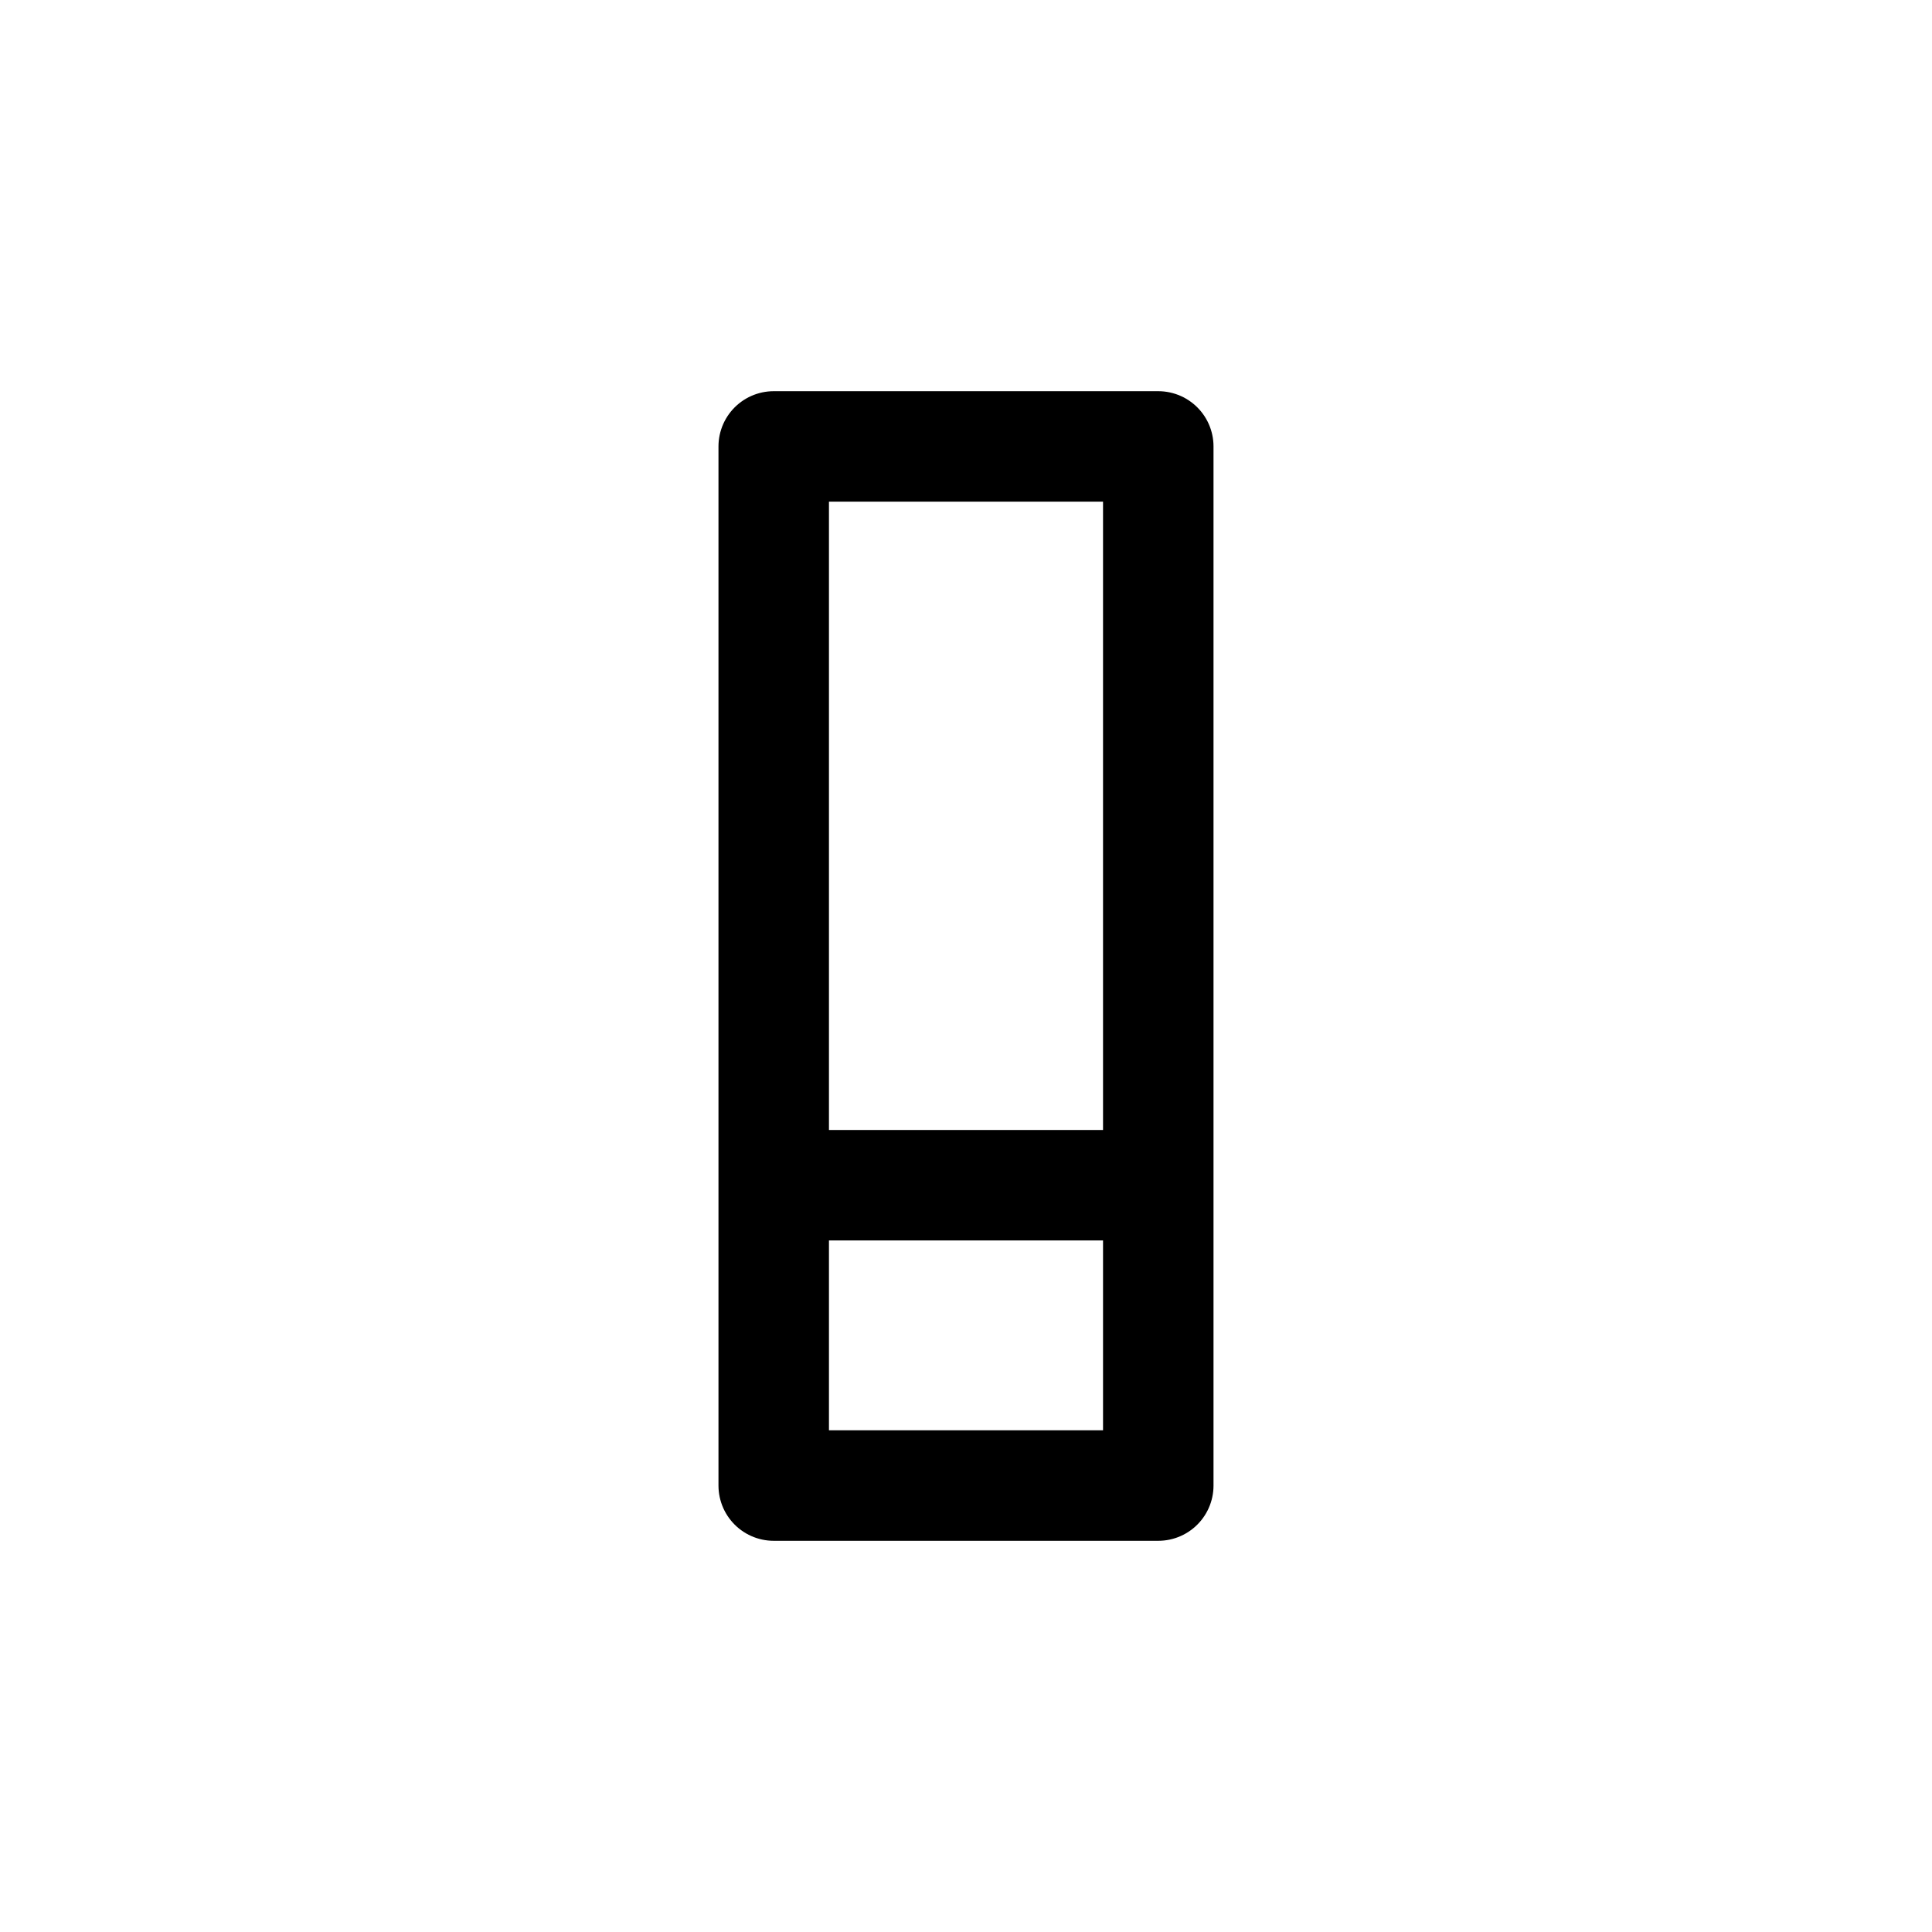
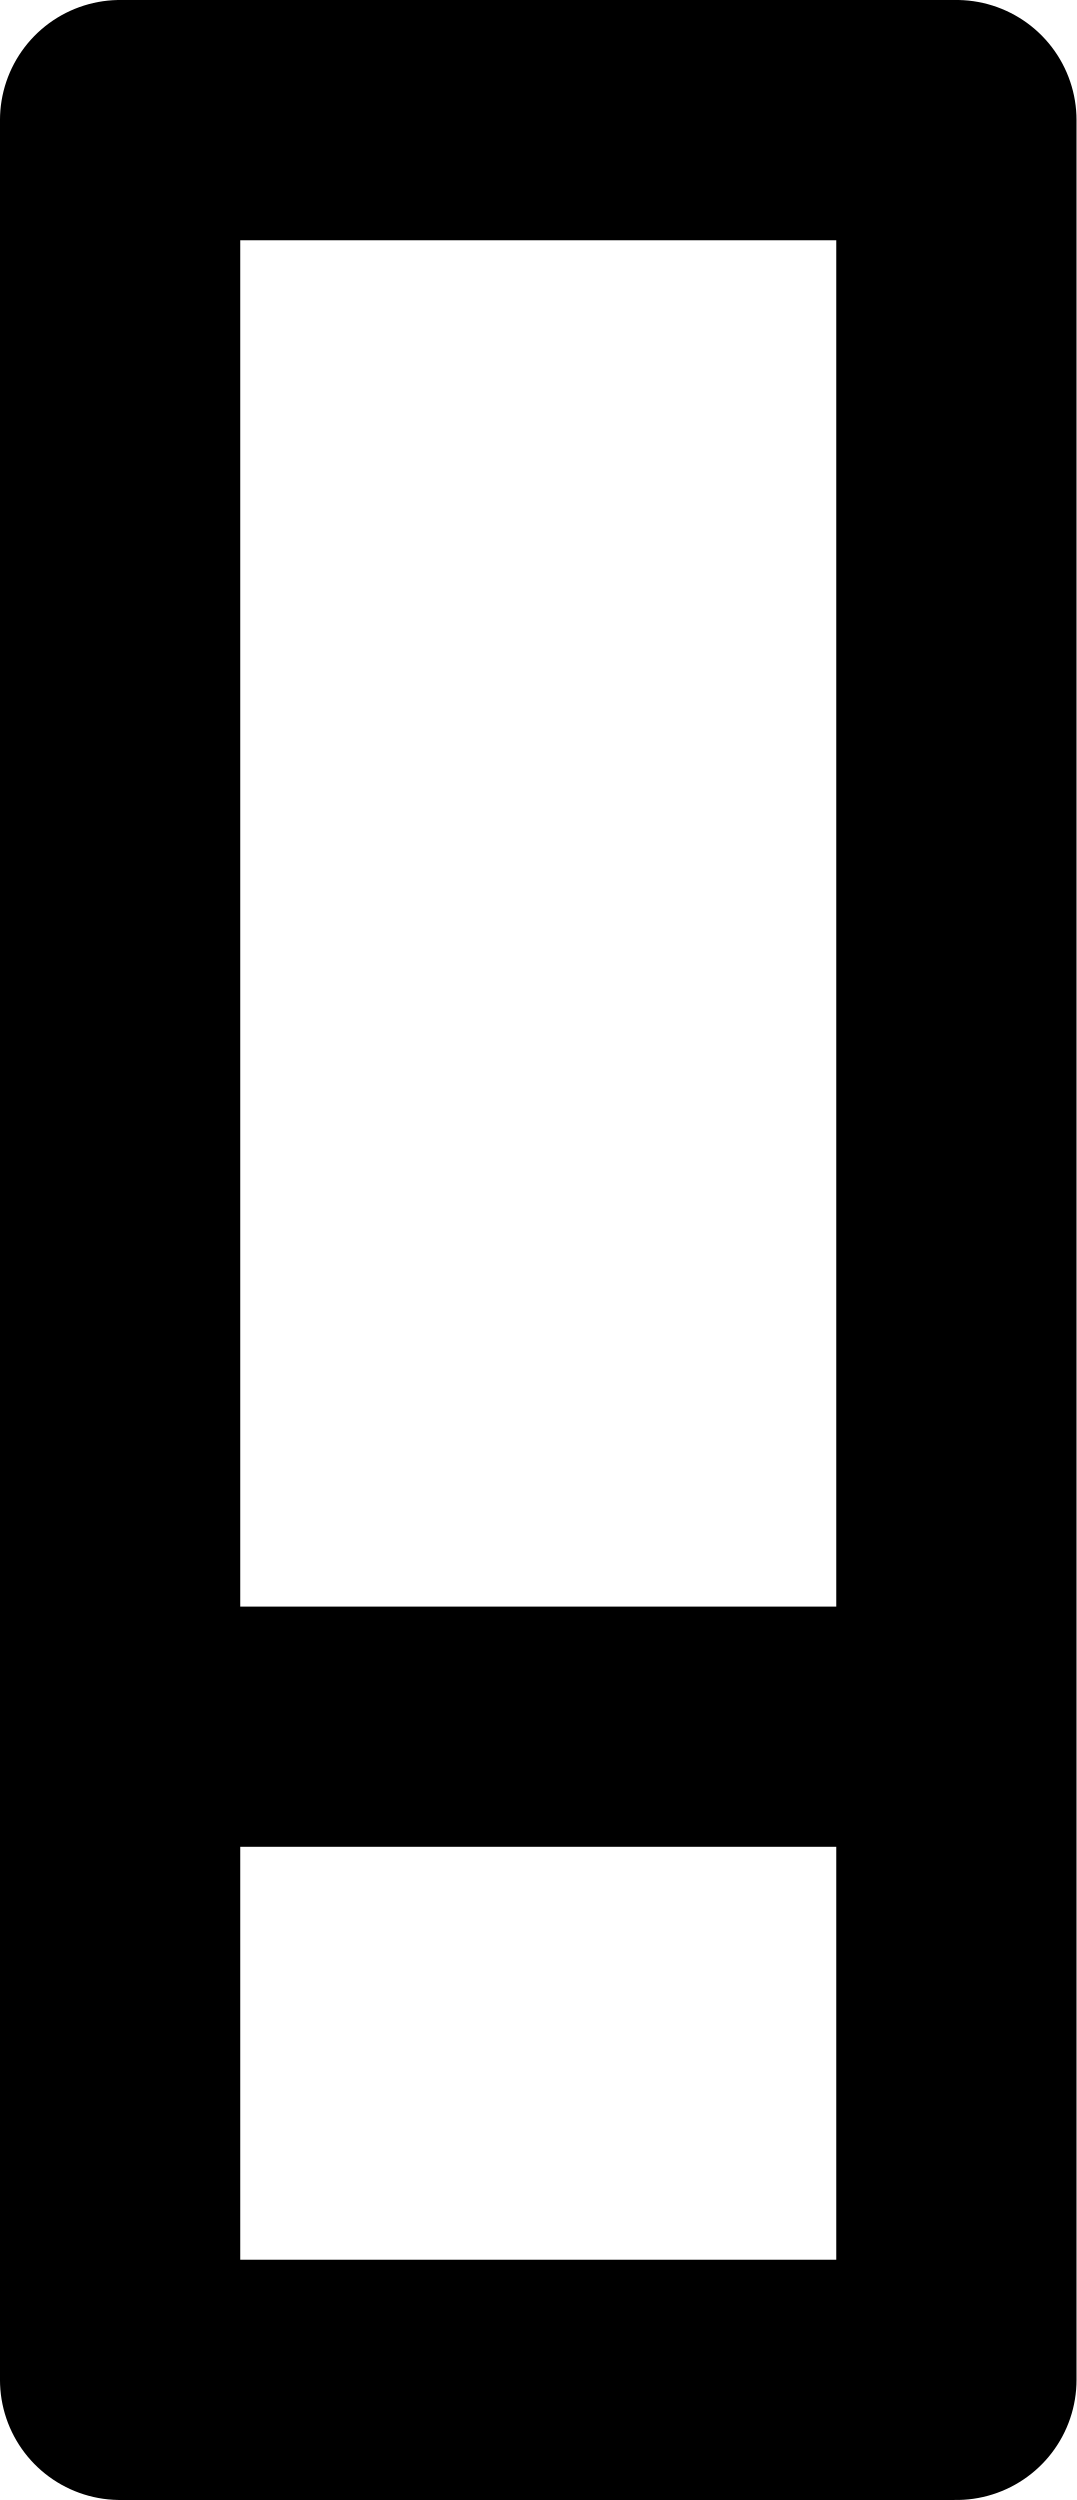
- <svg xmlns="http://www.w3.org/2000/svg" width="50.888mm" height="50.888mm" viewBox="0 0 50.888 50.888" version="1.1" id="svg2077">
+ <svg xmlns="http://www.w3.org/2000/svg" width="13.039mm" height="30.28mm" viewBox="0 0 13.039 30.28" version="1.1" id="svg2077">
  <defs id="defs2071" />
-   <g id="layer1" transform="translate(-126.9588,-81.05231)">
+   <g id="layer1" transform="translate(-145.8833,-91.35636)">
    <g transform="translate(-667.1689,221.7562)" id="g1424">
      <path d="m 814.507,-101.575 h 10.129 v -7.911 h -10.129 z m 0,-7.911 h 10.129 v -19.459 h -10.129 z" style="opacity:1;fill:none;fill-opacity:1;stroke:#000000;stroke-width:2.91;stroke-linecap:round;stroke-linejoin:round;stroke-miterlimit:4;stroke-dasharray:none;stroke-opacity:1;paint-order:markers fill stroke" id="path1352" />
-       <rect ry="0.319" rx="0.319" y="-140.704" x="794.128" height="50.888" width="50.888" id="rect1360" style="opacity:1;fill:none;fill-opacity:1;stroke:none;stroke-width:2.646;stroke-linecap:round;stroke-linejoin:round;stroke-miterlimit:4;stroke-dasharray:none;stroke-opacity:1;paint-order:markers fill stroke" />
    </g>
  </g>
</svg>
